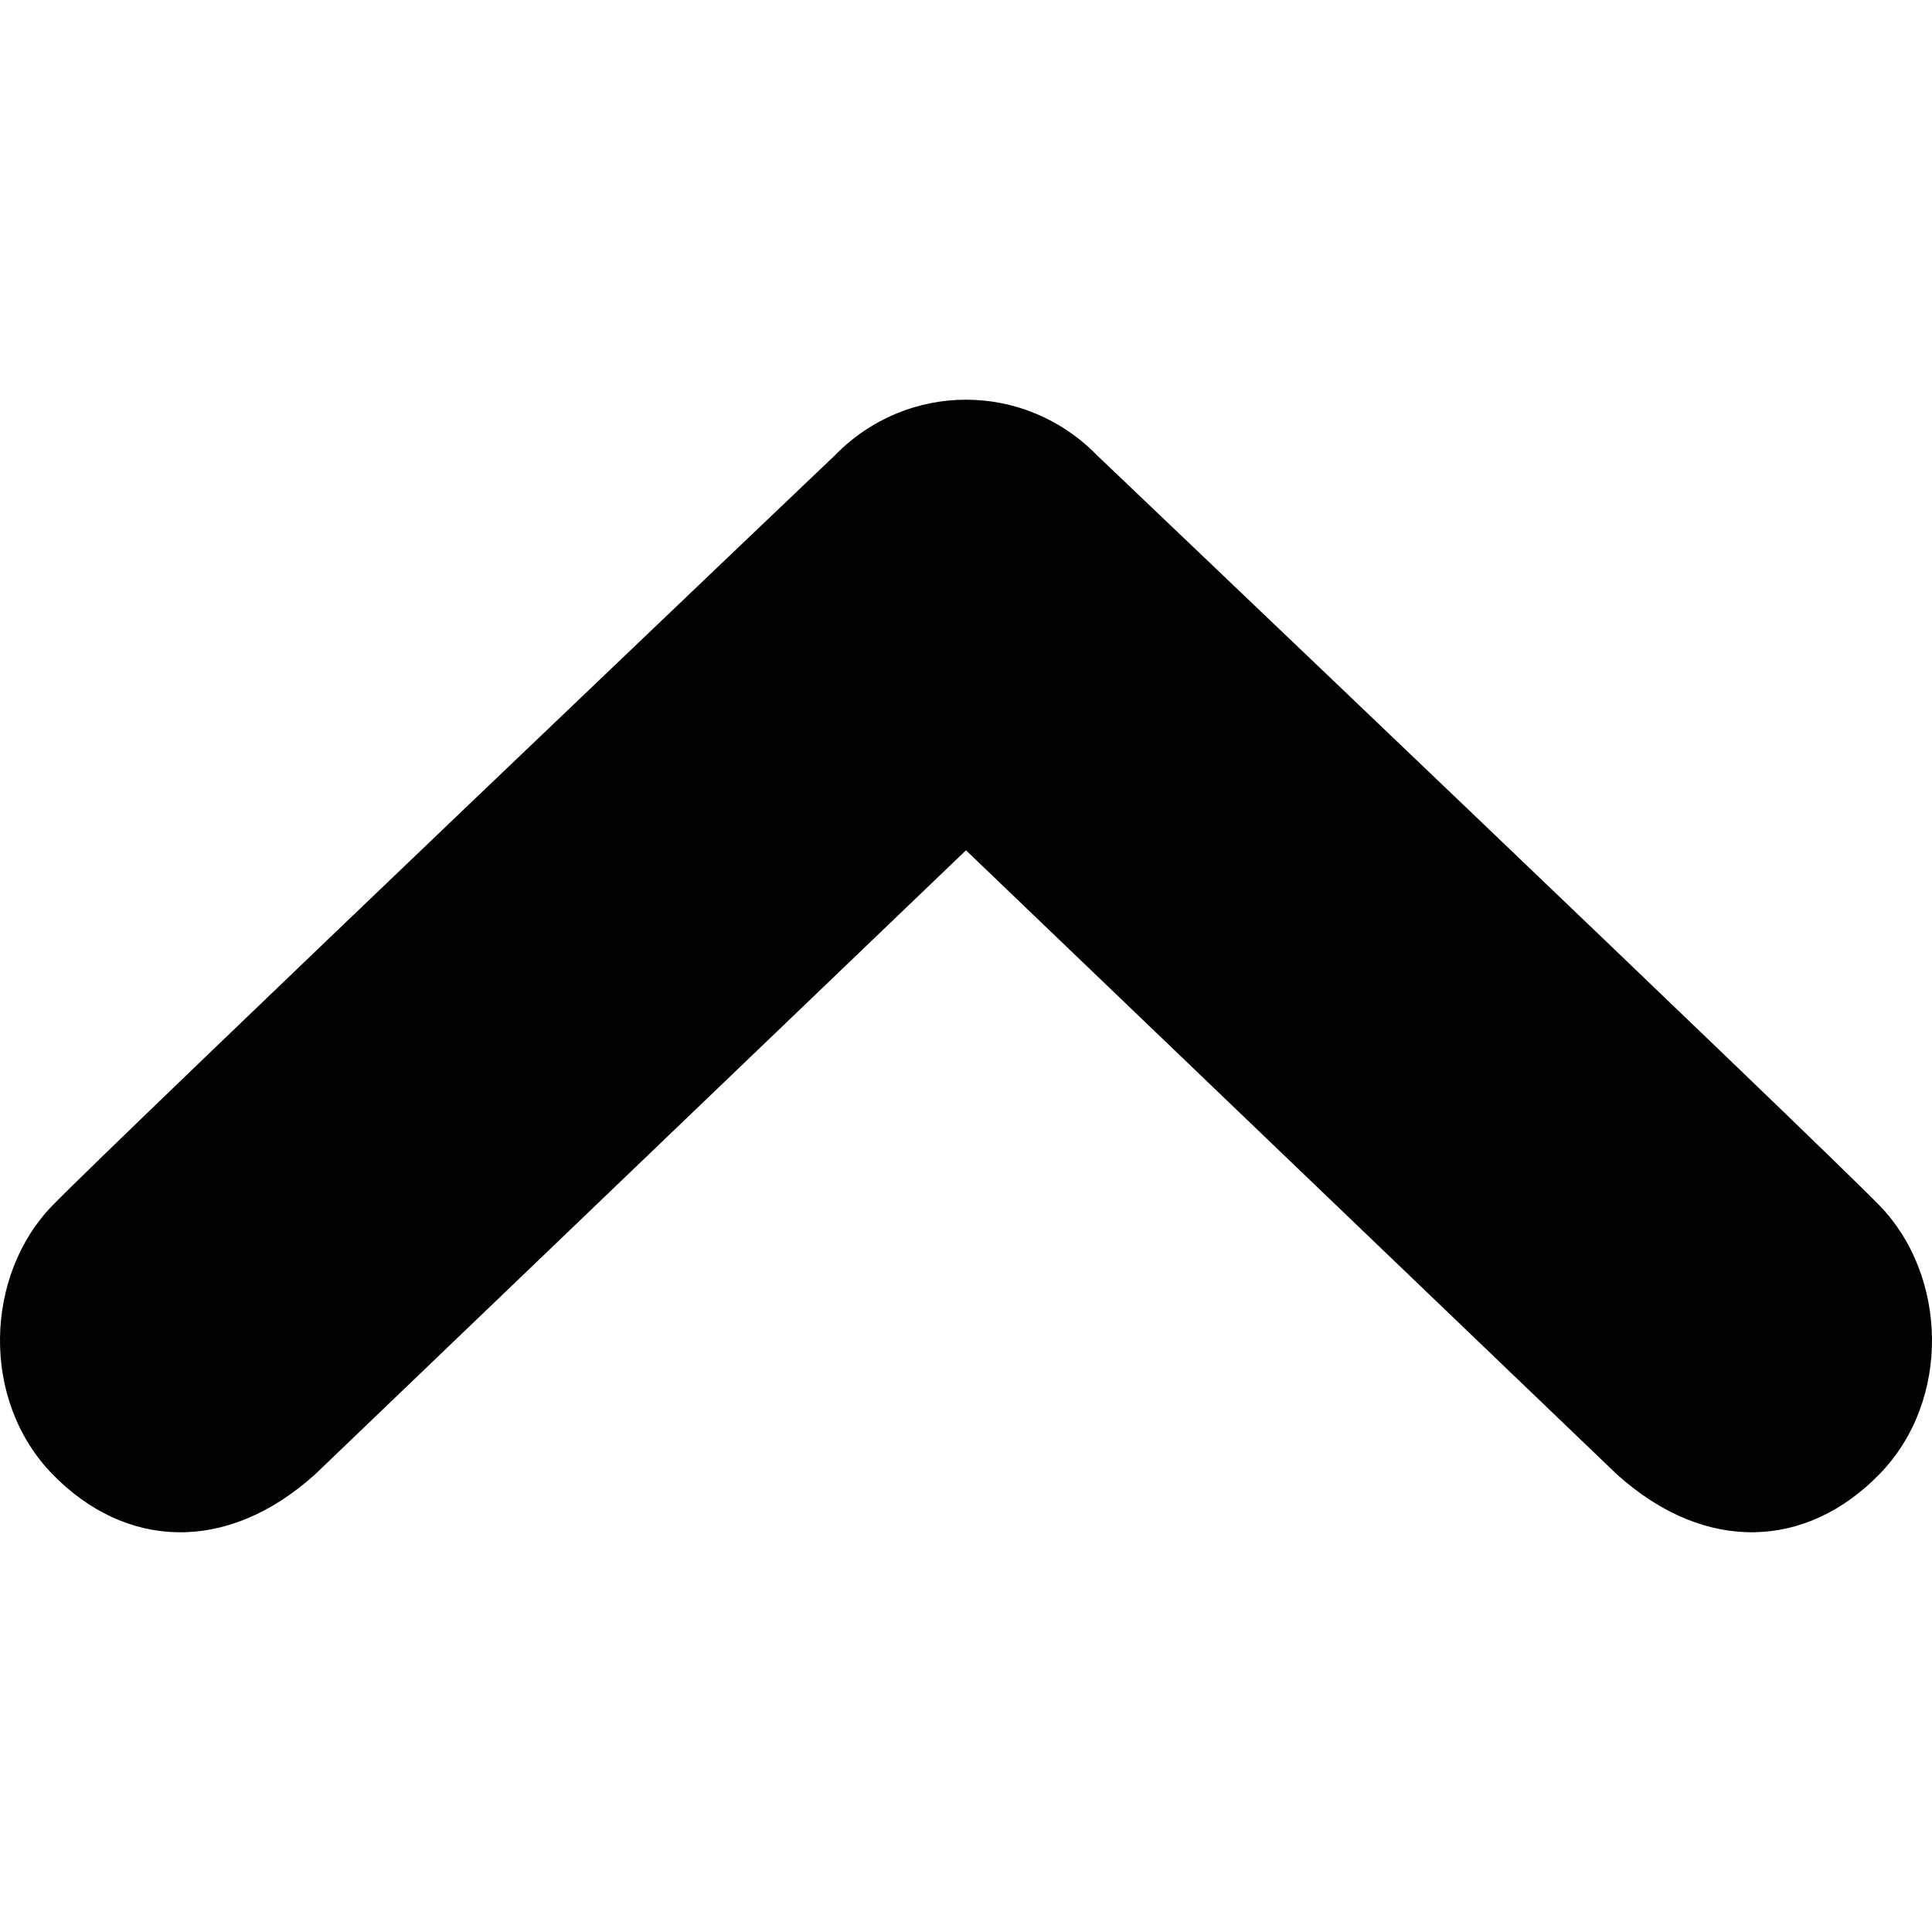
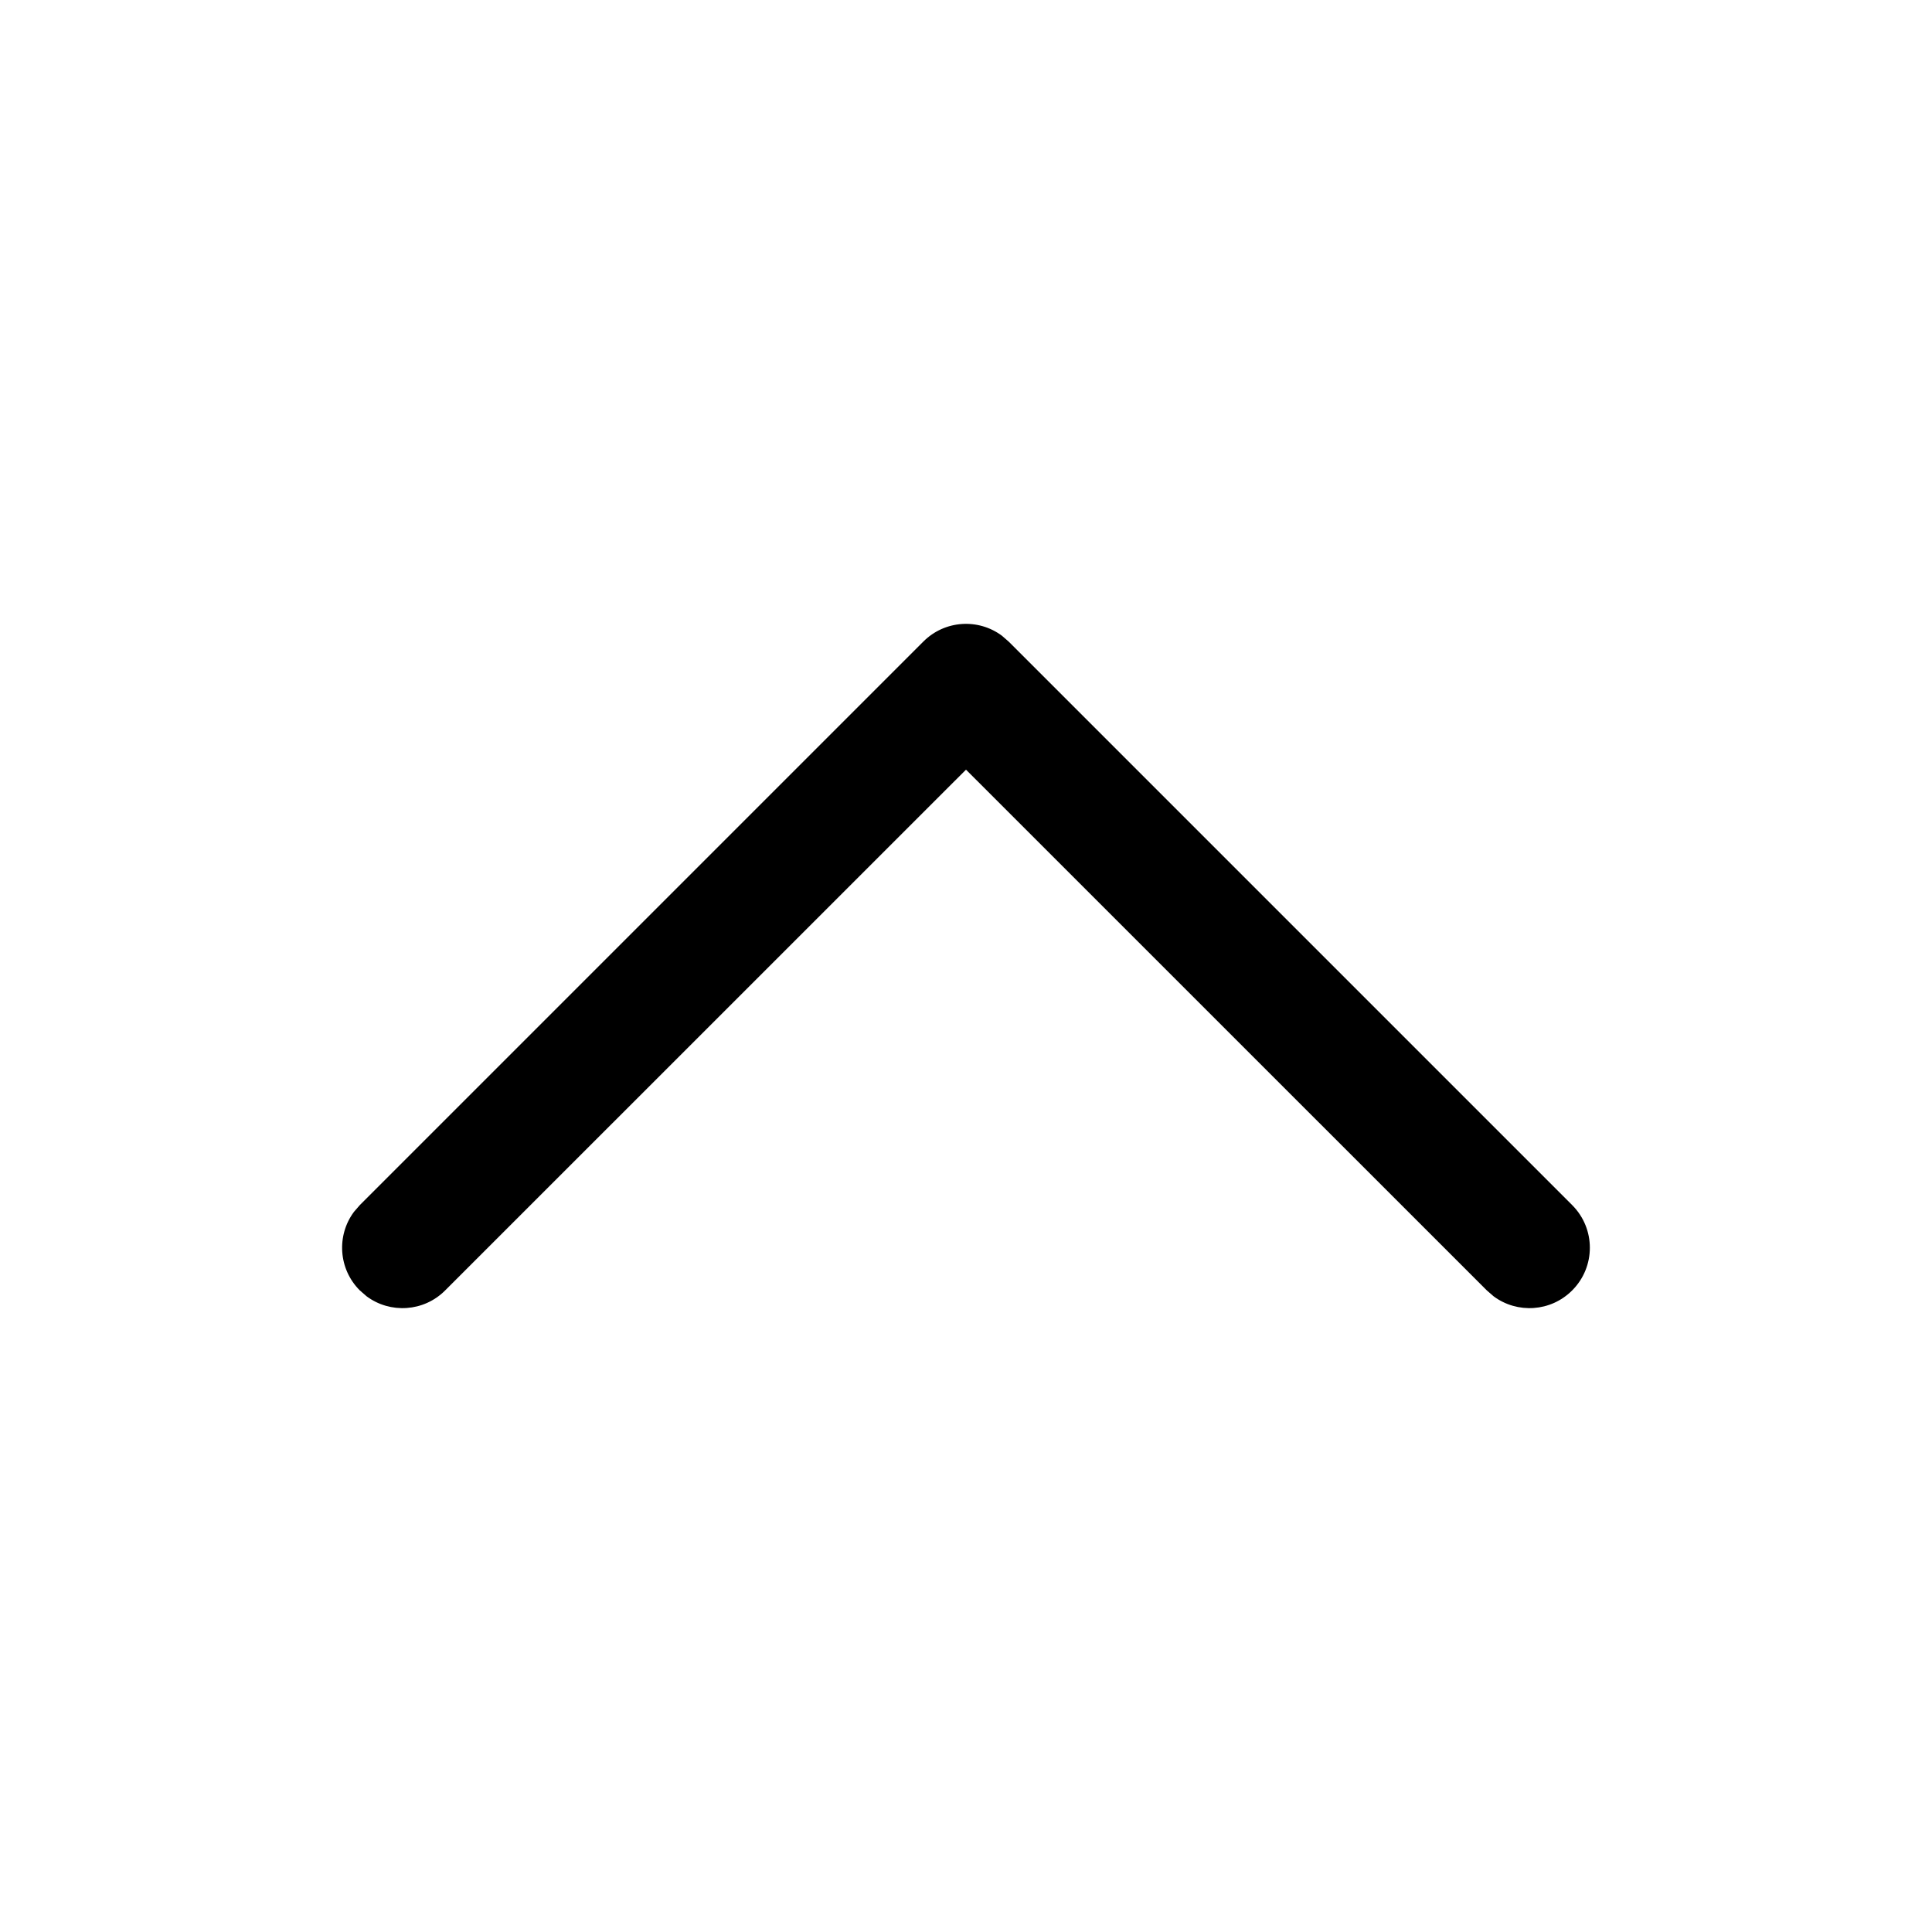
- <svg xmlns="http://www.w3.org/2000/svg" version="1.1" id="Capa_1" x="0px" y="0px" viewBox="0 0 57.999 57.999" style="enable-background:new 0 0 57.999 57.999;" xml:space="preserve">
-   <g>
-     <path style="fill:#030104;" d="M56.417,36.183c-2.037-2.089-23.479-22.51-23.479-22.51c-1.087-1.115-2.513-1.674-3.939-1.674   c-1.428,0-2.854,0.559-3.939,1.674c0,0-21.441,20.421-23.48,22.51c-2.037,2.09-2.176,5.848,0,8.078   c2.174,2.229,5.211,2.406,7.879,0l19.54-18.735L48.538,44.26c2.67,2.406,5.705,2.229,7.879,0   C58.595,42.03,58.456,38.272,56.417,36.183z" />
+ <svg xmlns="http://www.w3.org/2000/svg" width="24px" height="24px" viewBox="0 0 24 24" version="1.1">
+   <g id="Iconly/Light-Outline/Arrow---Up-2" stroke="none" stroke-width="1" fill="none" fill-rule="evenodd">
+     <g id="Arrow---Up-2" transform="translate(12, 12) rotate(-180) translate(-12, -12) translate(4, 7.5)" fill="#000000" fill-rule="nonzero">
+       <path d="M0.47,0.47 C0.736,0.203 1.153,0.179 1.446,0.397 L1.53,0.47 L8,6.939 L14.47,0.47 C14.736,0.203 15.153,0.179 15.446,0.397 L15.53,0.47 C15.797,0.736 15.821,1.153 15.603,1.446 L15.53,1.53 L8.53,8.53 C8.264,8.797 7.847,8.821 7.554,8.603 L7.47,8.53 L0.47,1.53 C0.177,1.237 0.177,0.763 0.47,0.47 Z" id="Stroke-1" />
+     </g>
  </g>
-   <g>
- </g>
-   <g>
- </g>
-   <g>
- </g>
-   <g>
- </g>
-   <g>
- </g>
-   <g>
- </g>
-   <g>
- </g>
-   <g>
- </g>
-   <g>
- </g>
-   <g>
- </g>
-   <g>
- </g>
-   <g>
- </g>
-   <g>
- </g>
-   <g>
- </g>
-   <g>
- </g>
</svg>
